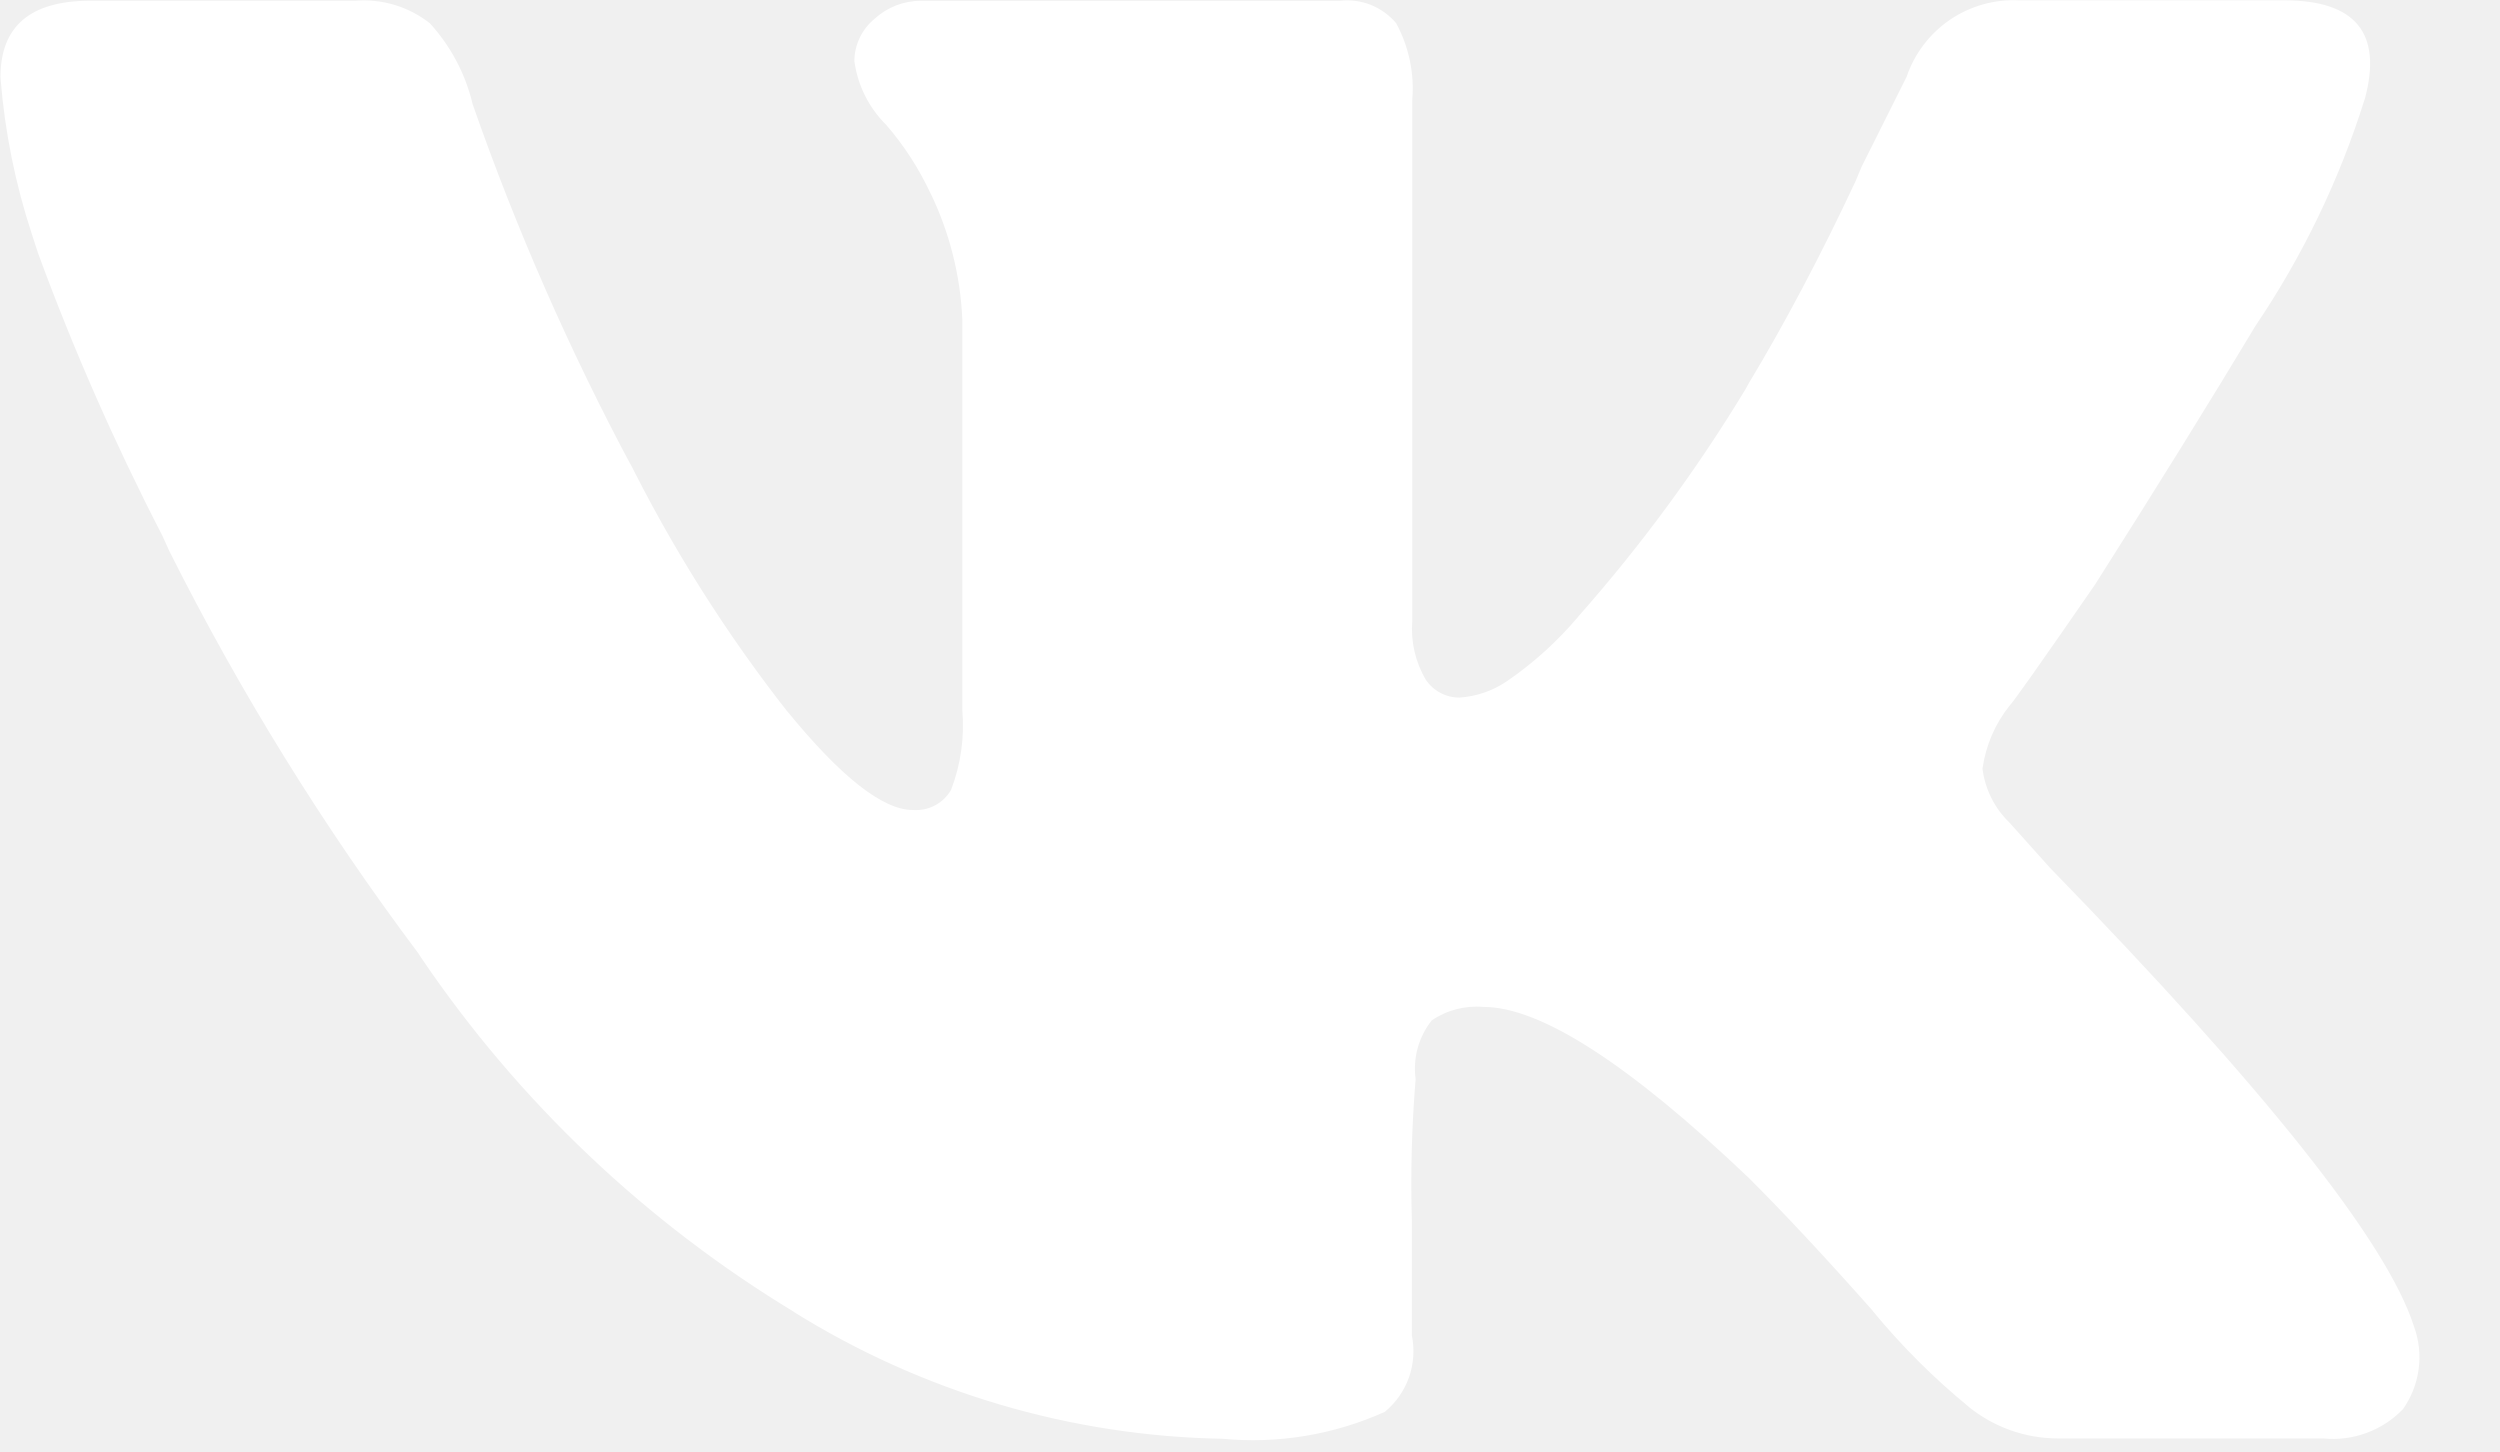
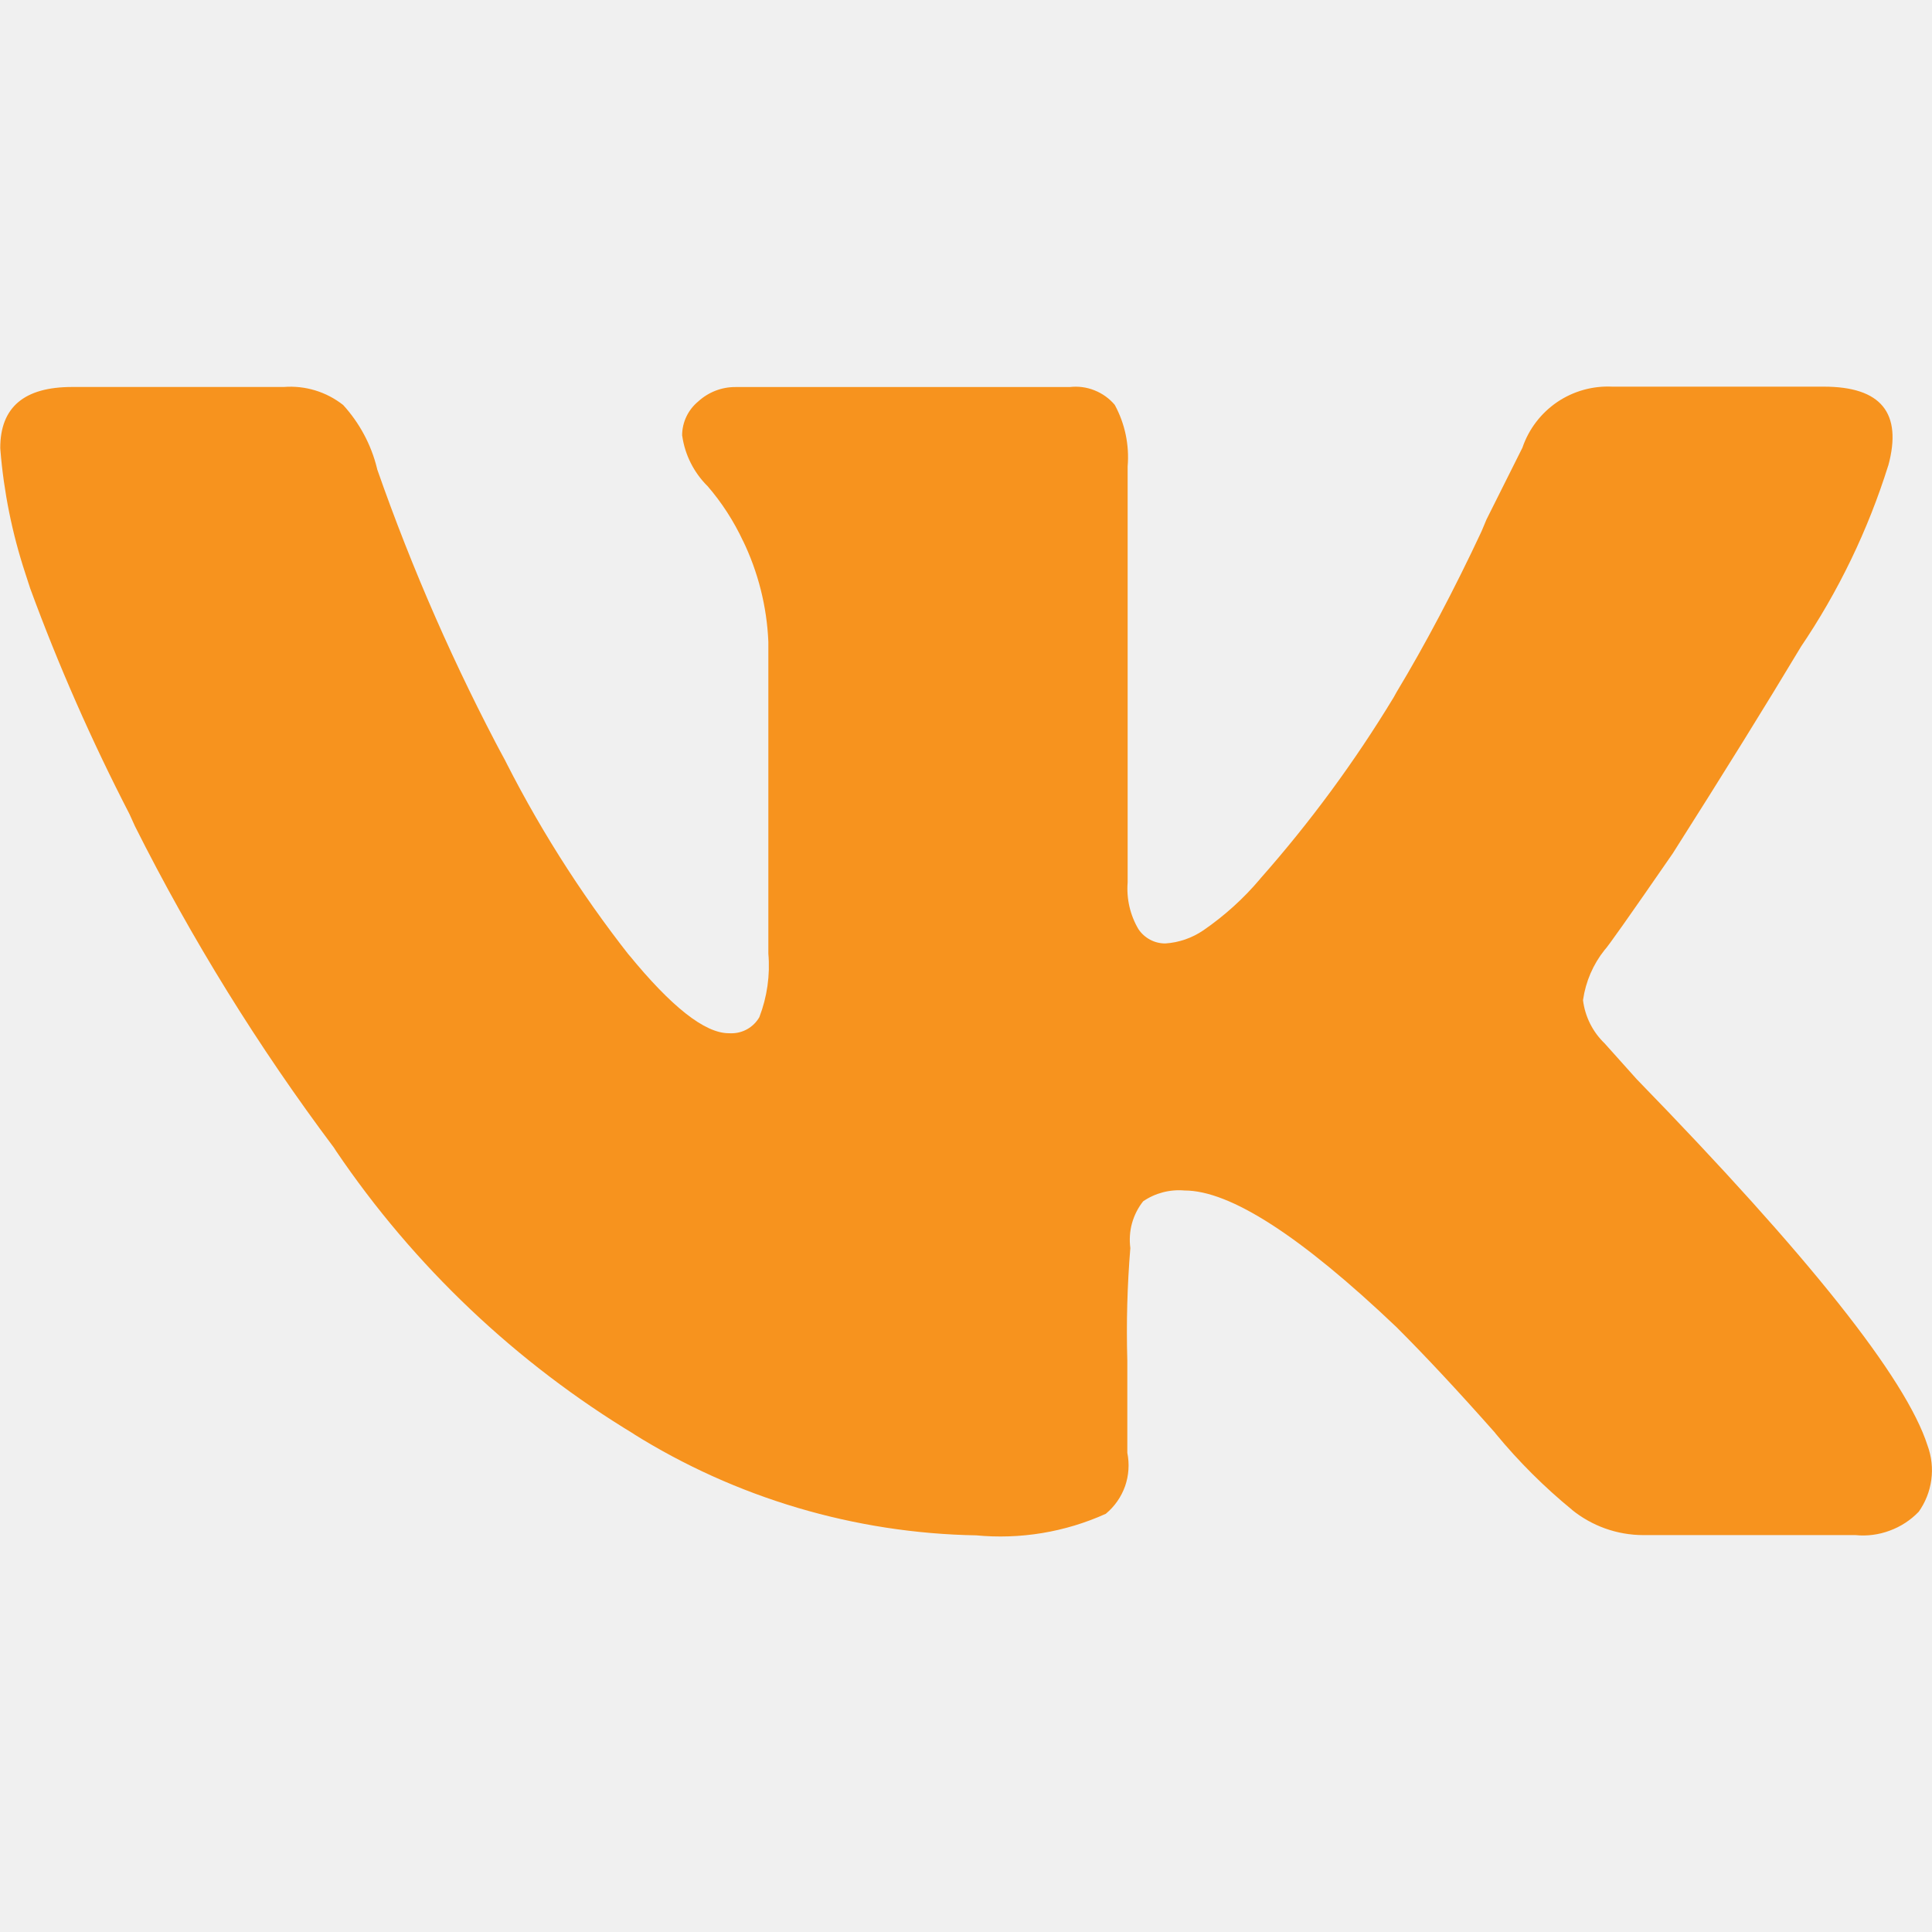
- <svg xmlns="http://www.w3.org/2000/svg" width="31" height="18" viewBox="0 0 31 18" fill="none">
-   <path d="M29.322 1.23C29.008 2.233 28.549 3.184 27.959 4.054L27.983 4.016C27.423 4.949 26.754 6.028 25.977 7.251C25.31 8.217 24.957 8.717 24.918 8.751C24.74 8.974 24.625 9.241 24.584 9.524L24.583 9.532C24.615 9.787 24.733 10.023 24.918 10.201L25.418 10.759C28.093 13.508 29.598 15.403 29.932 16.444C29.995 16.615 30.016 16.799 29.991 16.979C29.967 17.16 29.898 17.332 29.792 17.48L29.794 17.476C29.669 17.606 29.515 17.706 29.346 17.768C29.176 17.831 28.994 17.855 28.814 17.837H28.819H25.524C25.103 17.837 24.716 17.69 24.412 17.445L24.416 17.447C23.982 17.092 23.584 16.695 23.227 16.262L23.216 16.247C22.64 15.597 22.129 15.049 21.683 14.604C20.198 13.192 19.102 12.486 18.396 12.486C18.168 12.466 17.939 12.525 17.751 12.655L17.754 12.652C17.673 12.754 17.614 12.871 17.579 12.997C17.545 13.122 17.536 13.254 17.554 13.382V13.377C17.506 13.961 17.49 14.546 17.507 15.131V15.11V16.559C17.542 16.732 17.53 16.911 17.472 17.078C17.413 17.244 17.31 17.392 17.174 17.505L17.173 17.506C16.54 17.792 15.843 17.907 15.152 17.84L15.168 17.841C13.276 17.809 11.428 17.261 9.824 16.256L9.868 16.281C8.019 15.166 6.433 13.663 5.222 11.875L5.188 11.822C4.012 10.254 2.978 8.584 2.099 6.832L2.012 6.64C1.426 5.505 0.911 4.336 0.471 3.137L0.396 2.906C0.191 2.284 0.061 1.64 0.008 0.987L0.006 0.956C0.006 0.324 0.377 0.009 1.121 0.009H4.408C4.74 -0.017 5.07 0.083 5.332 0.29L5.329 0.287C5.579 0.561 5.764 0.897 5.856 1.272L5.859 1.287C6.402 2.843 7.066 4.354 7.843 5.806L7.759 5.635C8.321 6.776 9.001 7.855 9.788 8.855L9.759 8.816C10.426 9.634 10.946 10.044 11.319 10.044L11.359 10.045C11.447 10.045 11.534 10.022 11.61 9.978C11.686 9.934 11.749 9.871 11.793 9.795L11.794 9.792C11.914 9.479 11.961 9.143 11.933 8.809V8.816V3.967C11.91 3.418 11.774 2.879 11.533 2.384L11.543 2.407C11.397 2.093 11.208 1.8 10.981 1.539L10.984 1.544C10.775 1.334 10.638 1.063 10.596 0.77L10.594 0.762C10.594 0.55 10.692 0.359 10.844 0.234L10.846 0.232C11.003 0.089 11.208 0.009 11.421 0.01H16.613C16.744 -0.005 16.875 0.012 16.997 0.06C17.119 0.109 17.227 0.187 17.312 0.287L17.313 0.289C17.471 0.58 17.54 0.912 17.512 1.242V1.236V7.702C17.492 7.957 17.551 8.212 17.682 8.432L17.679 8.427C17.725 8.496 17.787 8.552 17.86 8.591C17.932 8.63 18.013 8.65 18.096 8.65H18.097C18.308 8.636 18.511 8.566 18.686 8.447L18.682 8.45C19.022 8.216 19.314 7.95 19.568 7.649L19.573 7.642C20.345 6.769 21.038 5.827 21.642 4.83L21.691 4.742C22.121 4.03 22.586 3.152 23.007 2.251L23.084 2.067L23.642 0.952C23.74 0.664 23.929 0.416 24.181 0.244C24.433 0.073 24.734 -0.011 25.038 0.004H25.034H28.323C29.211 0.004 29.545 0.412 29.323 1.23H29.322Z" fill="white" />
+ <svg xmlns="http://www.w3.org/2000/svg" width="30" height="30" viewBox="0 0 30 30" fill="none">
+   <path d="M29.32 7.23C29.006 8.233 28.547 9.184 27.957 10.054L27.981 10.016C27.421 10.95 26.752 12.028 25.975 13.251C25.308 14.217 24.955 14.717 24.916 14.751C24.738 14.974 24.623 15.241 24.582 15.524L24.581 15.532C24.613 15.787 24.731 16.023 24.916 16.201L25.416 16.759C28.091 19.508 29.596 21.403 29.93 22.444C29.993 22.615 30.014 22.799 29.989 22.979C29.965 23.16 29.896 23.332 29.79 23.48L29.792 23.476C29.667 23.606 29.513 23.706 29.343 23.768C29.174 23.831 28.992 23.855 28.812 23.837H28.817H25.522C25.101 23.837 24.714 23.69 24.41 23.445L24.414 23.447C23.98 23.092 23.582 22.695 23.225 22.262L23.214 22.247C22.638 21.596 22.127 21.049 21.681 20.604C20.196 19.192 19.1 18.486 18.394 18.486C18.166 18.466 17.938 18.525 17.749 18.655L17.752 18.652C17.671 18.754 17.612 18.871 17.577 18.997C17.543 19.122 17.535 19.253 17.552 19.382V19.377C17.504 19.961 17.488 20.546 17.505 21.131V21.11V22.559C17.54 22.732 17.528 22.911 17.47 23.078C17.411 23.244 17.308 23.392 17.172 23.505L17.171 23.506C16.538 23.792 15.841 23.907 15.15 23.84L15.166 23.841C13.274 23.809 11.426 23.261 9.822 22.256L9.866 22.281C8.017 21.166 6.431 19.663 5.22 17.875L5.186 17.822C4.01 16.254 2.977 14.584 2.097 12.832L2.01 12.64C1.424 11.505 0.909 10.336 0.469 9.137L0.394 8.906C0.189 8.284 0.059 7.64 0.006 6.987L0.004 6.956C0.004 6.324 0.375 6.009 1.119 6.009H4.406C4.739 5.983 5.068 6.083 5.33 6.29L5.327 6.287C5.577 6.561 5.762 6.897 5.854 7.272L5.857 7.287C6.401 8.843 7.064 10.354 7.841 11.806L7.757 11.635C8.319 12.776 8.999 13.855 9.786 14.855L9.757 14.816C10.424 15.634 10.944 16.044 11.317 16.044L11.357 16.045C11.445 16.045 11.532 16.022 11.608 15.978C11.684 15.934 11.747 15.871 11.791 15.795L11.792 15.792C11.912 15.479 11.96 15.143 11.931 14.809V14.816V9.967C11.908 9.418 11.772 8.879 11.531 8.384L11.541 8.407C11.395 8.093 11.206 7.8 10.979 7.539L10.982 7.544C10.773 7.334 10.636 7.063 10.594 6.77L10.592 6.762C10.592 6.55 10.69 6.359 10.842 6.234L10.844 6.232C11.001 6.089 11.206 6.009 11.419 6.01H16.611C16.741 5.995 16.874 6.012 16.995 6.061C17.117 6.109 17.226 6.187 17.31 6.287L17.311 6.289C17.469 6.58 17.538 6.912 17.51 7.242V7.236V13.702C17.49 13.957 17.549 14.212 17.68 14.432L17.677 14.427C17.723 14.496 17.785 14.552 17.858 14.591C17.93 14.63 18.011 14.65 18.094 14.65H18.095C18.306 14.636 18.509 14.566 18.684 14.447L18.68 14.45C19.02 14.216 19.312 13.95 19.566 13.649L19.571 13.642C20.343 12.769 21.036 11.827 21.64 10.83L21.689 10.742C22.119 10.03 22.584 9.152 23.005 8.251L23.082 8.067L23.64 6.952C23.738 6.664 23.927 6.416 24.179 6.244C24.431 6.073 24.732 5.989 25.036 6.004H25.032H28.321C29.209 6.004 29.543 6.412 29.321 7.23H29.32Z" fill="#F7931E" />
</svg>
